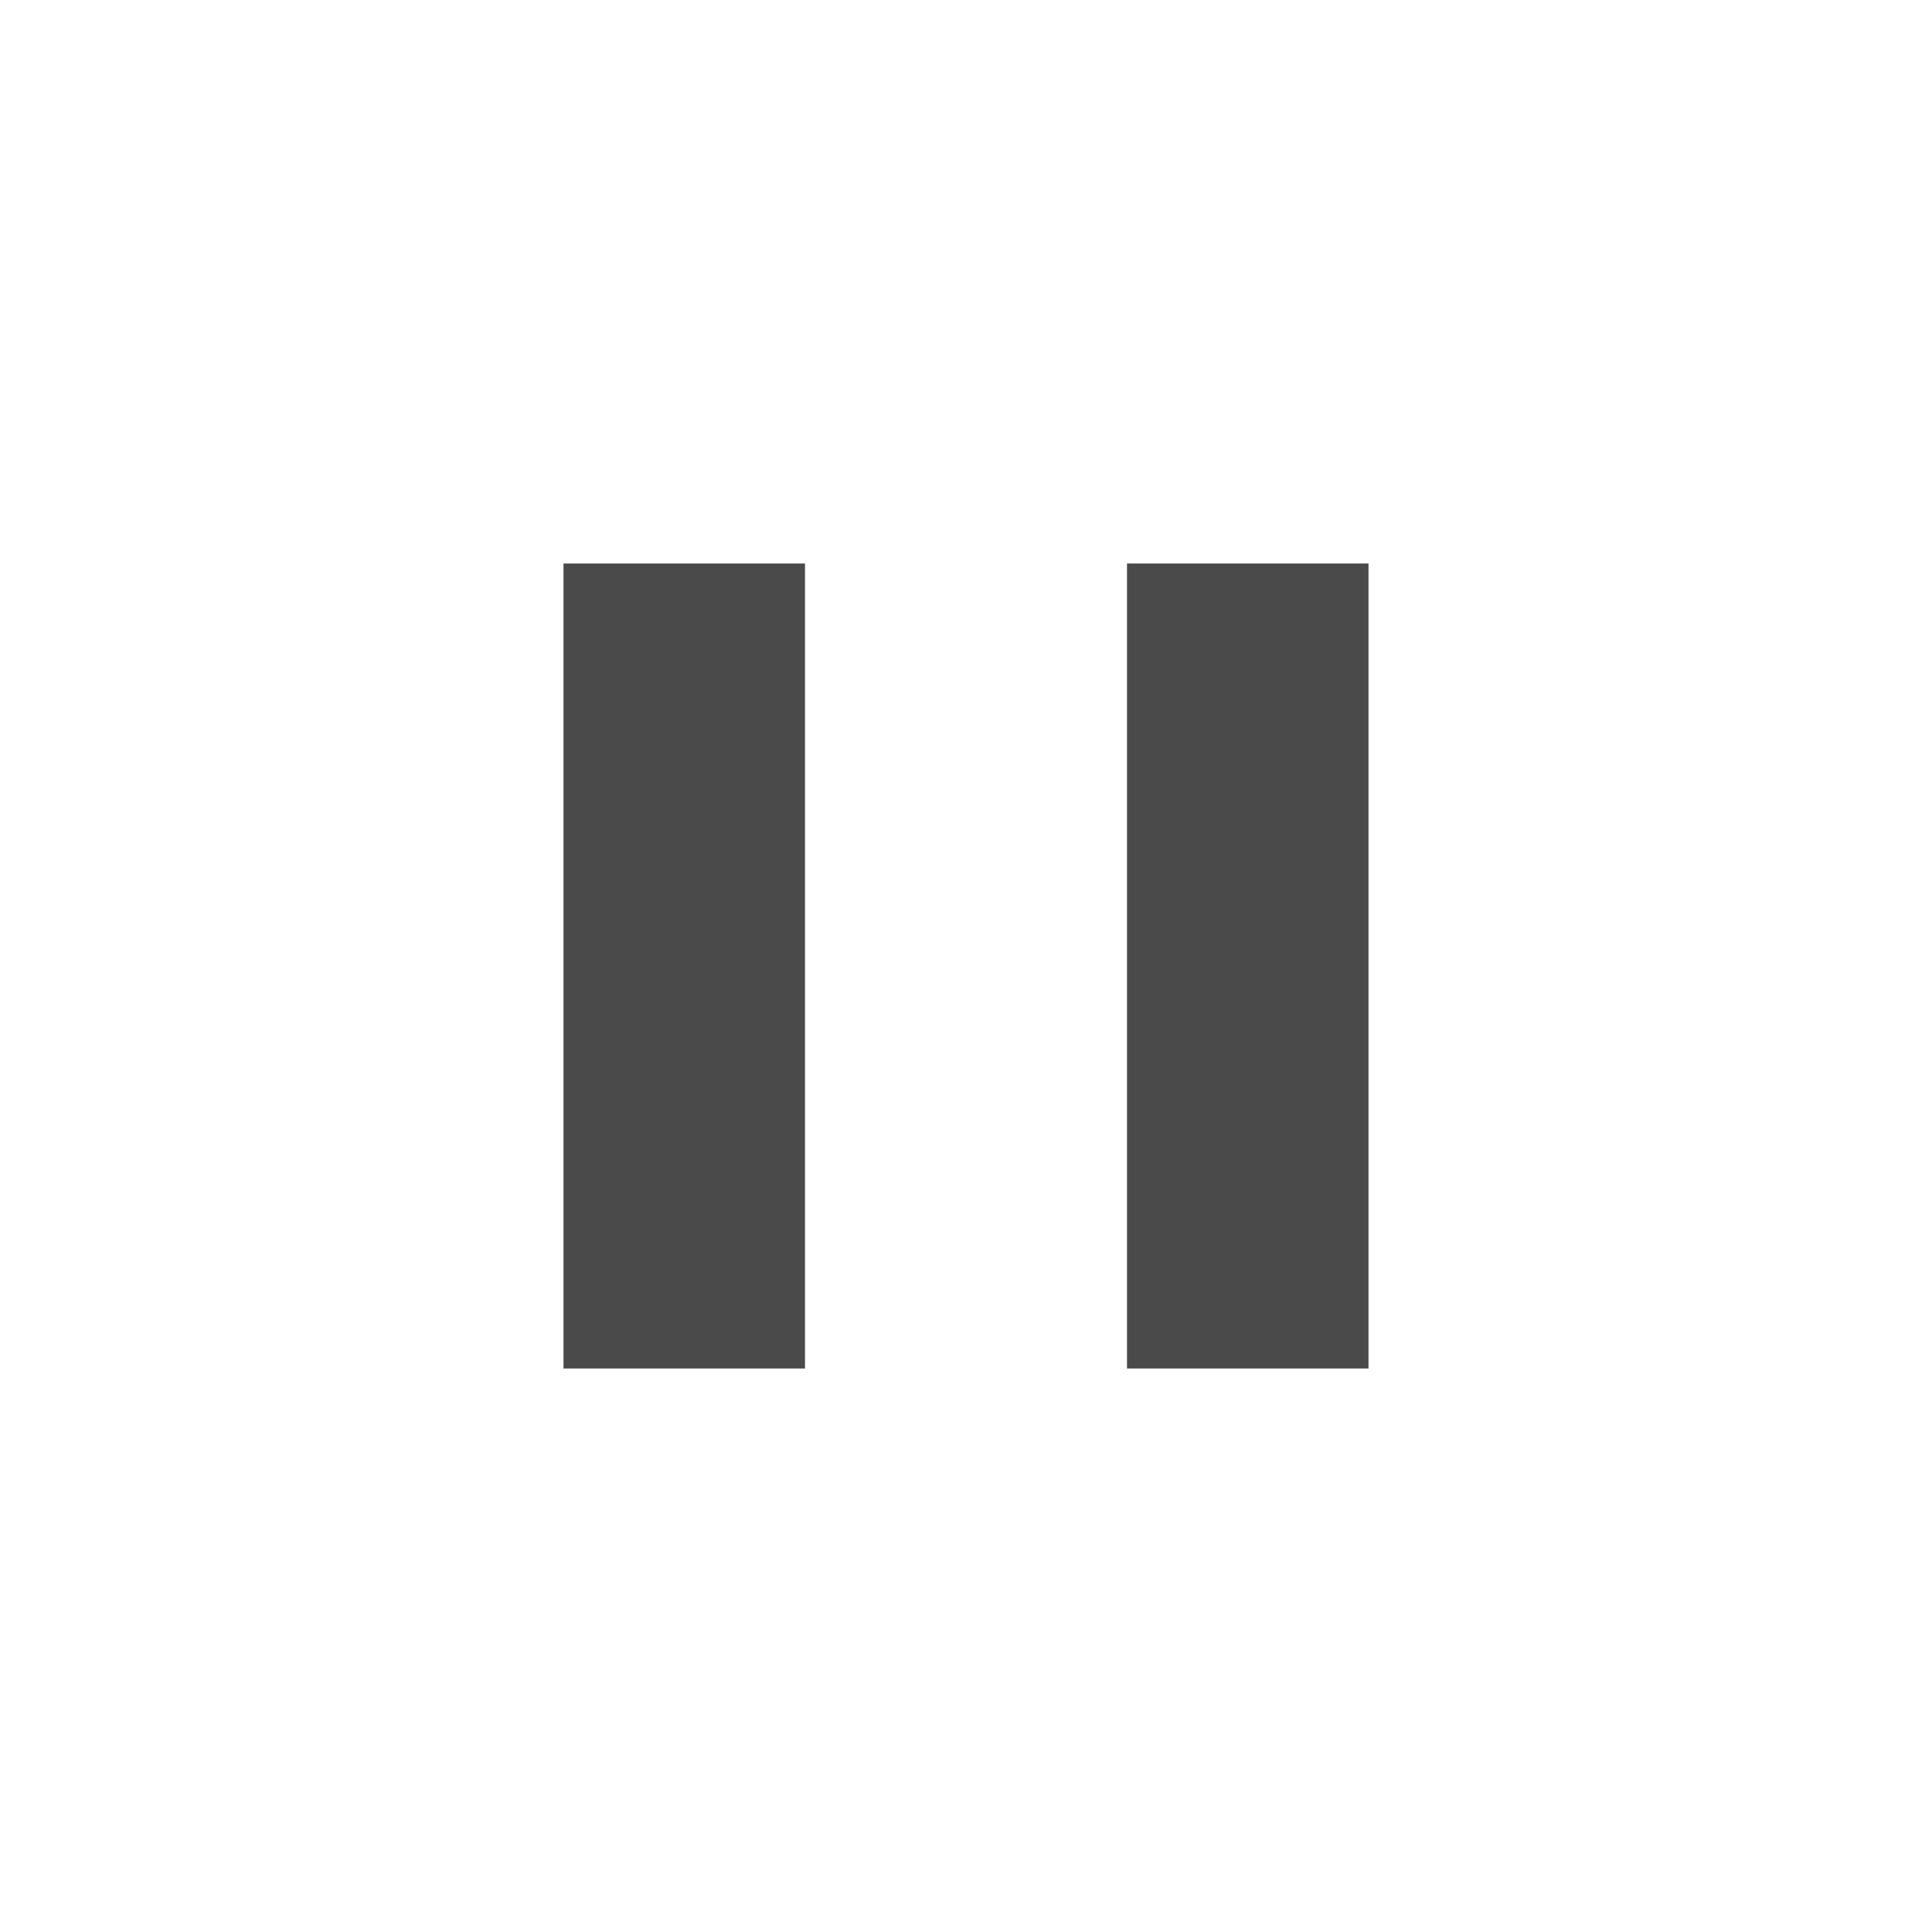
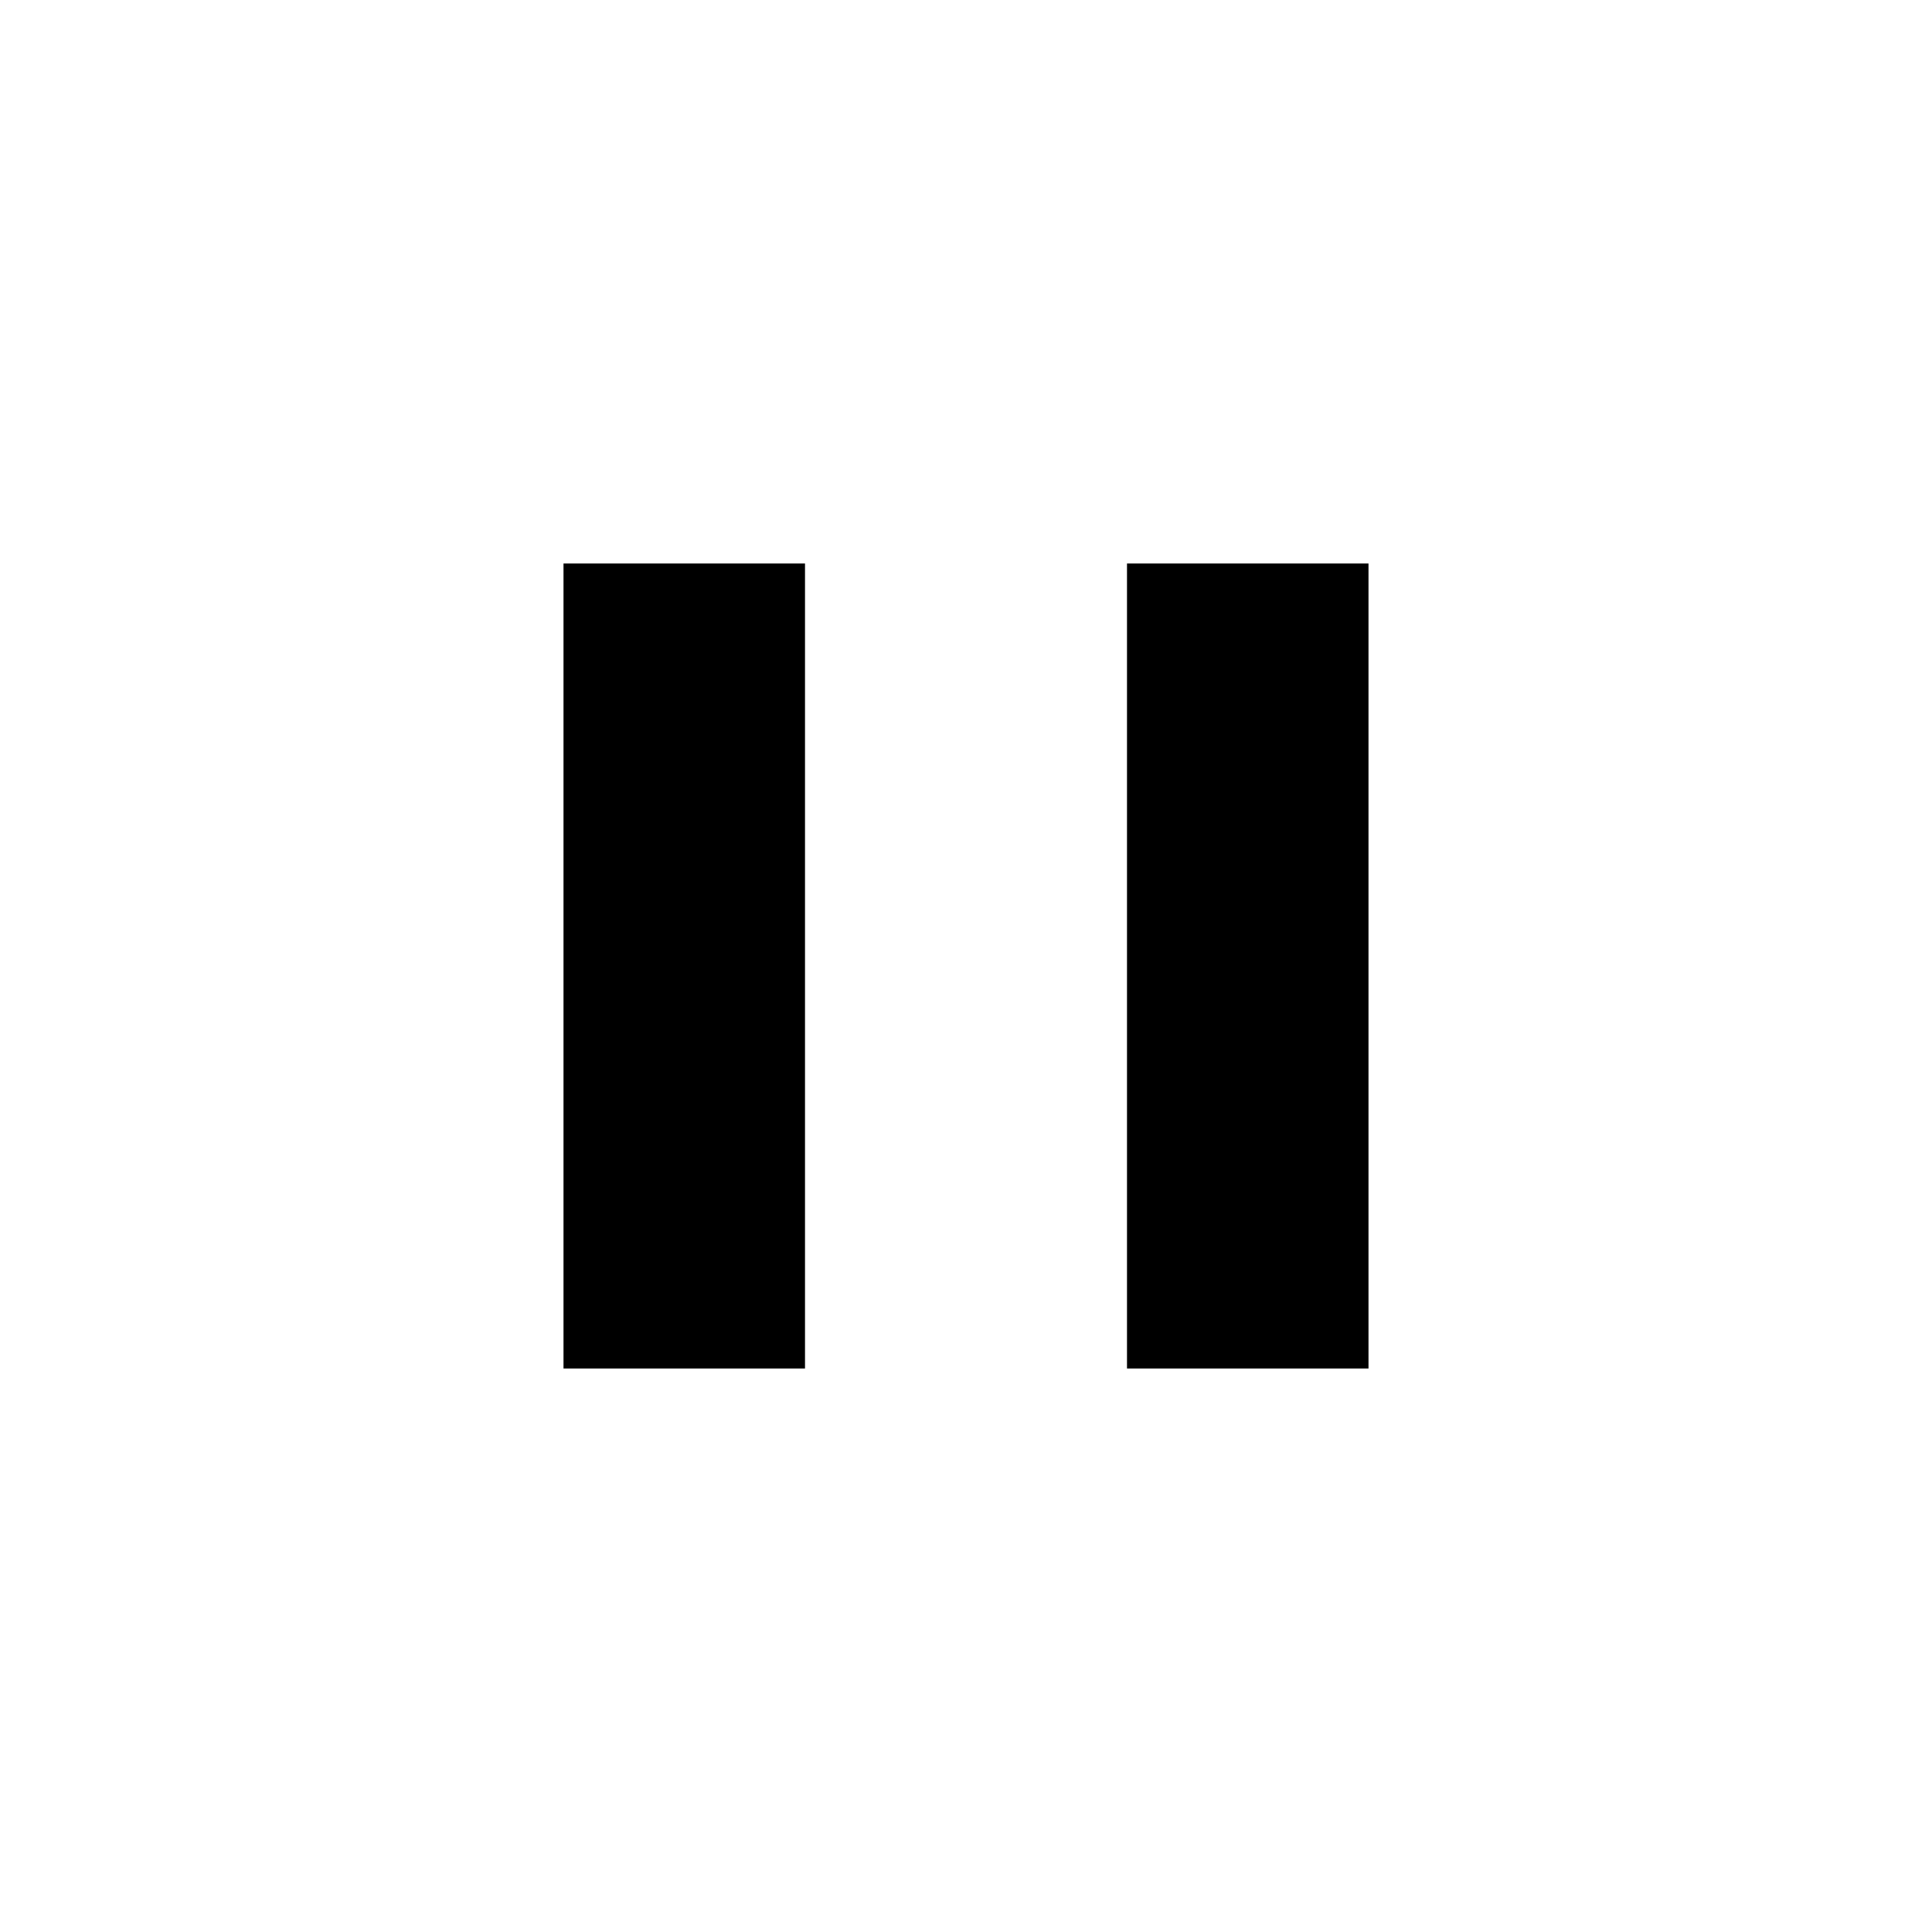
<svg xmlns="http://www.w3.org/2000/svg" width="24px" height="24px" viewBox="0 0 24 24" version="1.1">
-   <g id="icon-pause" stroke="none" stroke-width="1" fill="none" fill-rule="evenodd">
-     <rect id="矩形" fill="#4A4A4A" x="7" y="7" width="3" height="10" />
-     <rect id="矩形" fill="#4A4A4A" x="14" y="7" width="3" height="10" />
+   <g id="icon-pause" stroke="none" stroke-width="1" fill-rule="evenodd">
+     <rect id="矩形" x="7" y="7" width="3" height="10" />
+     <rect id="矩形" x="14" y="7" width="3" height="10" />
  </g>
</svg>
